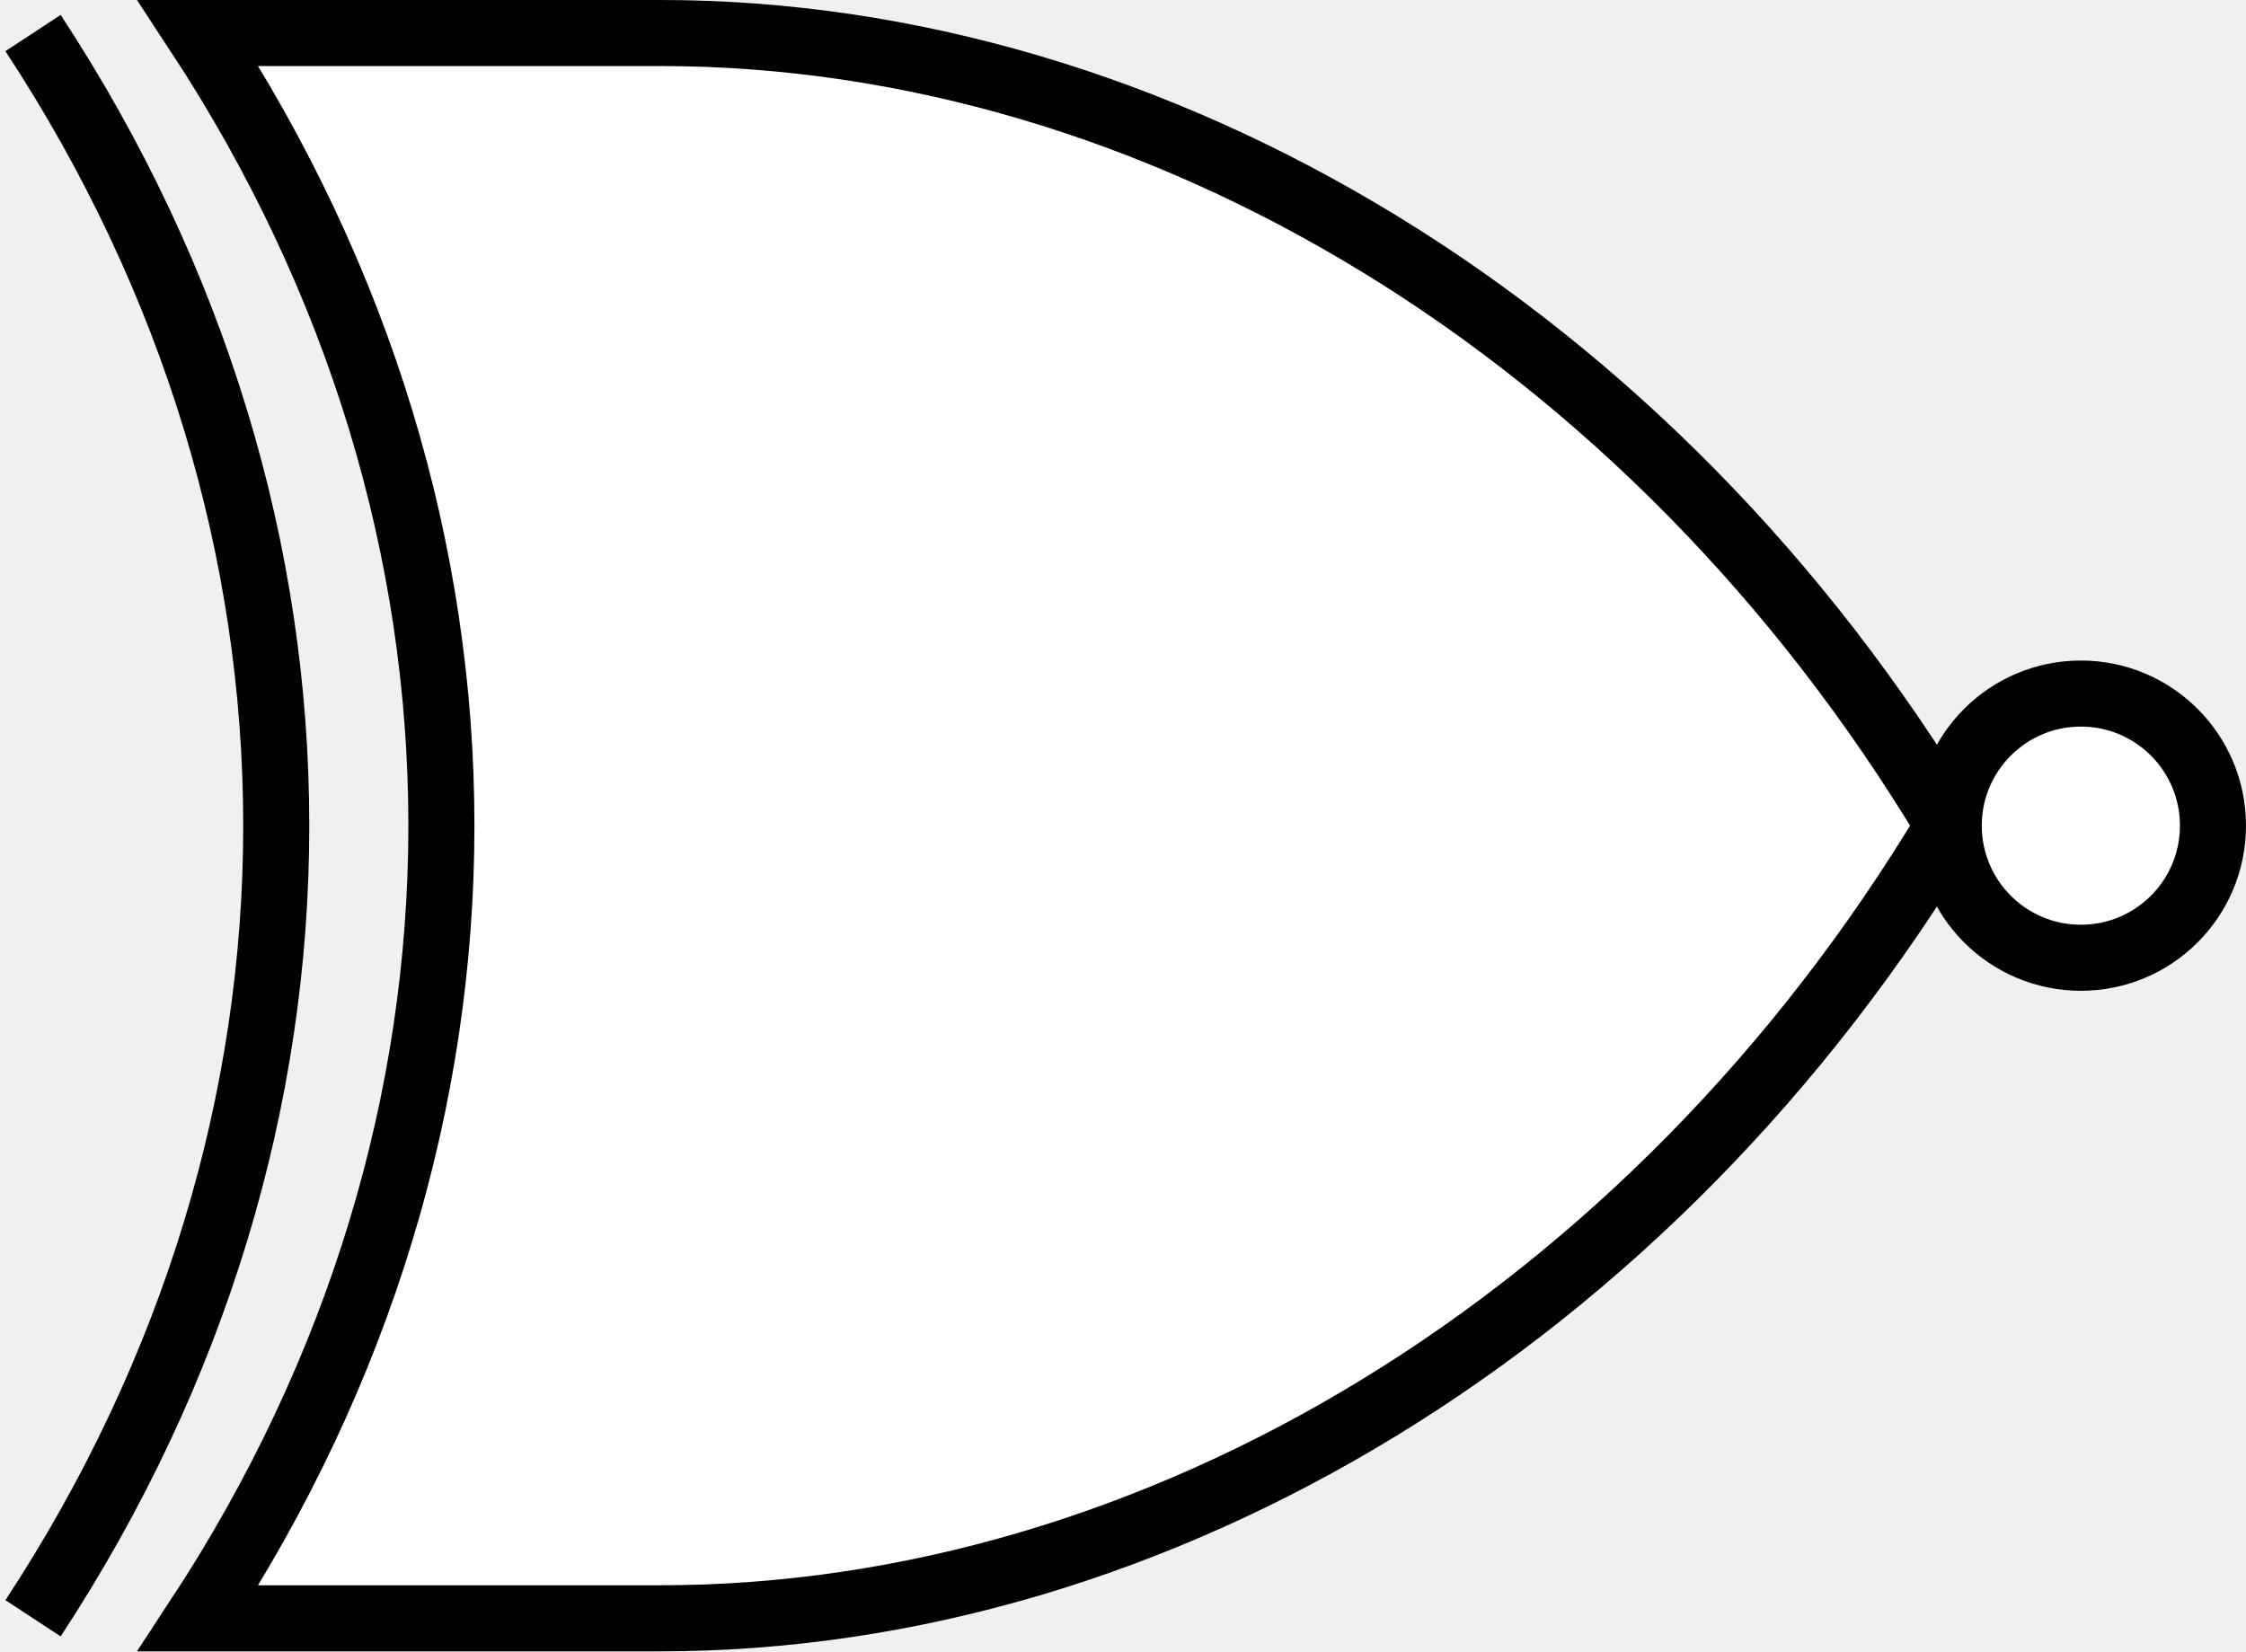
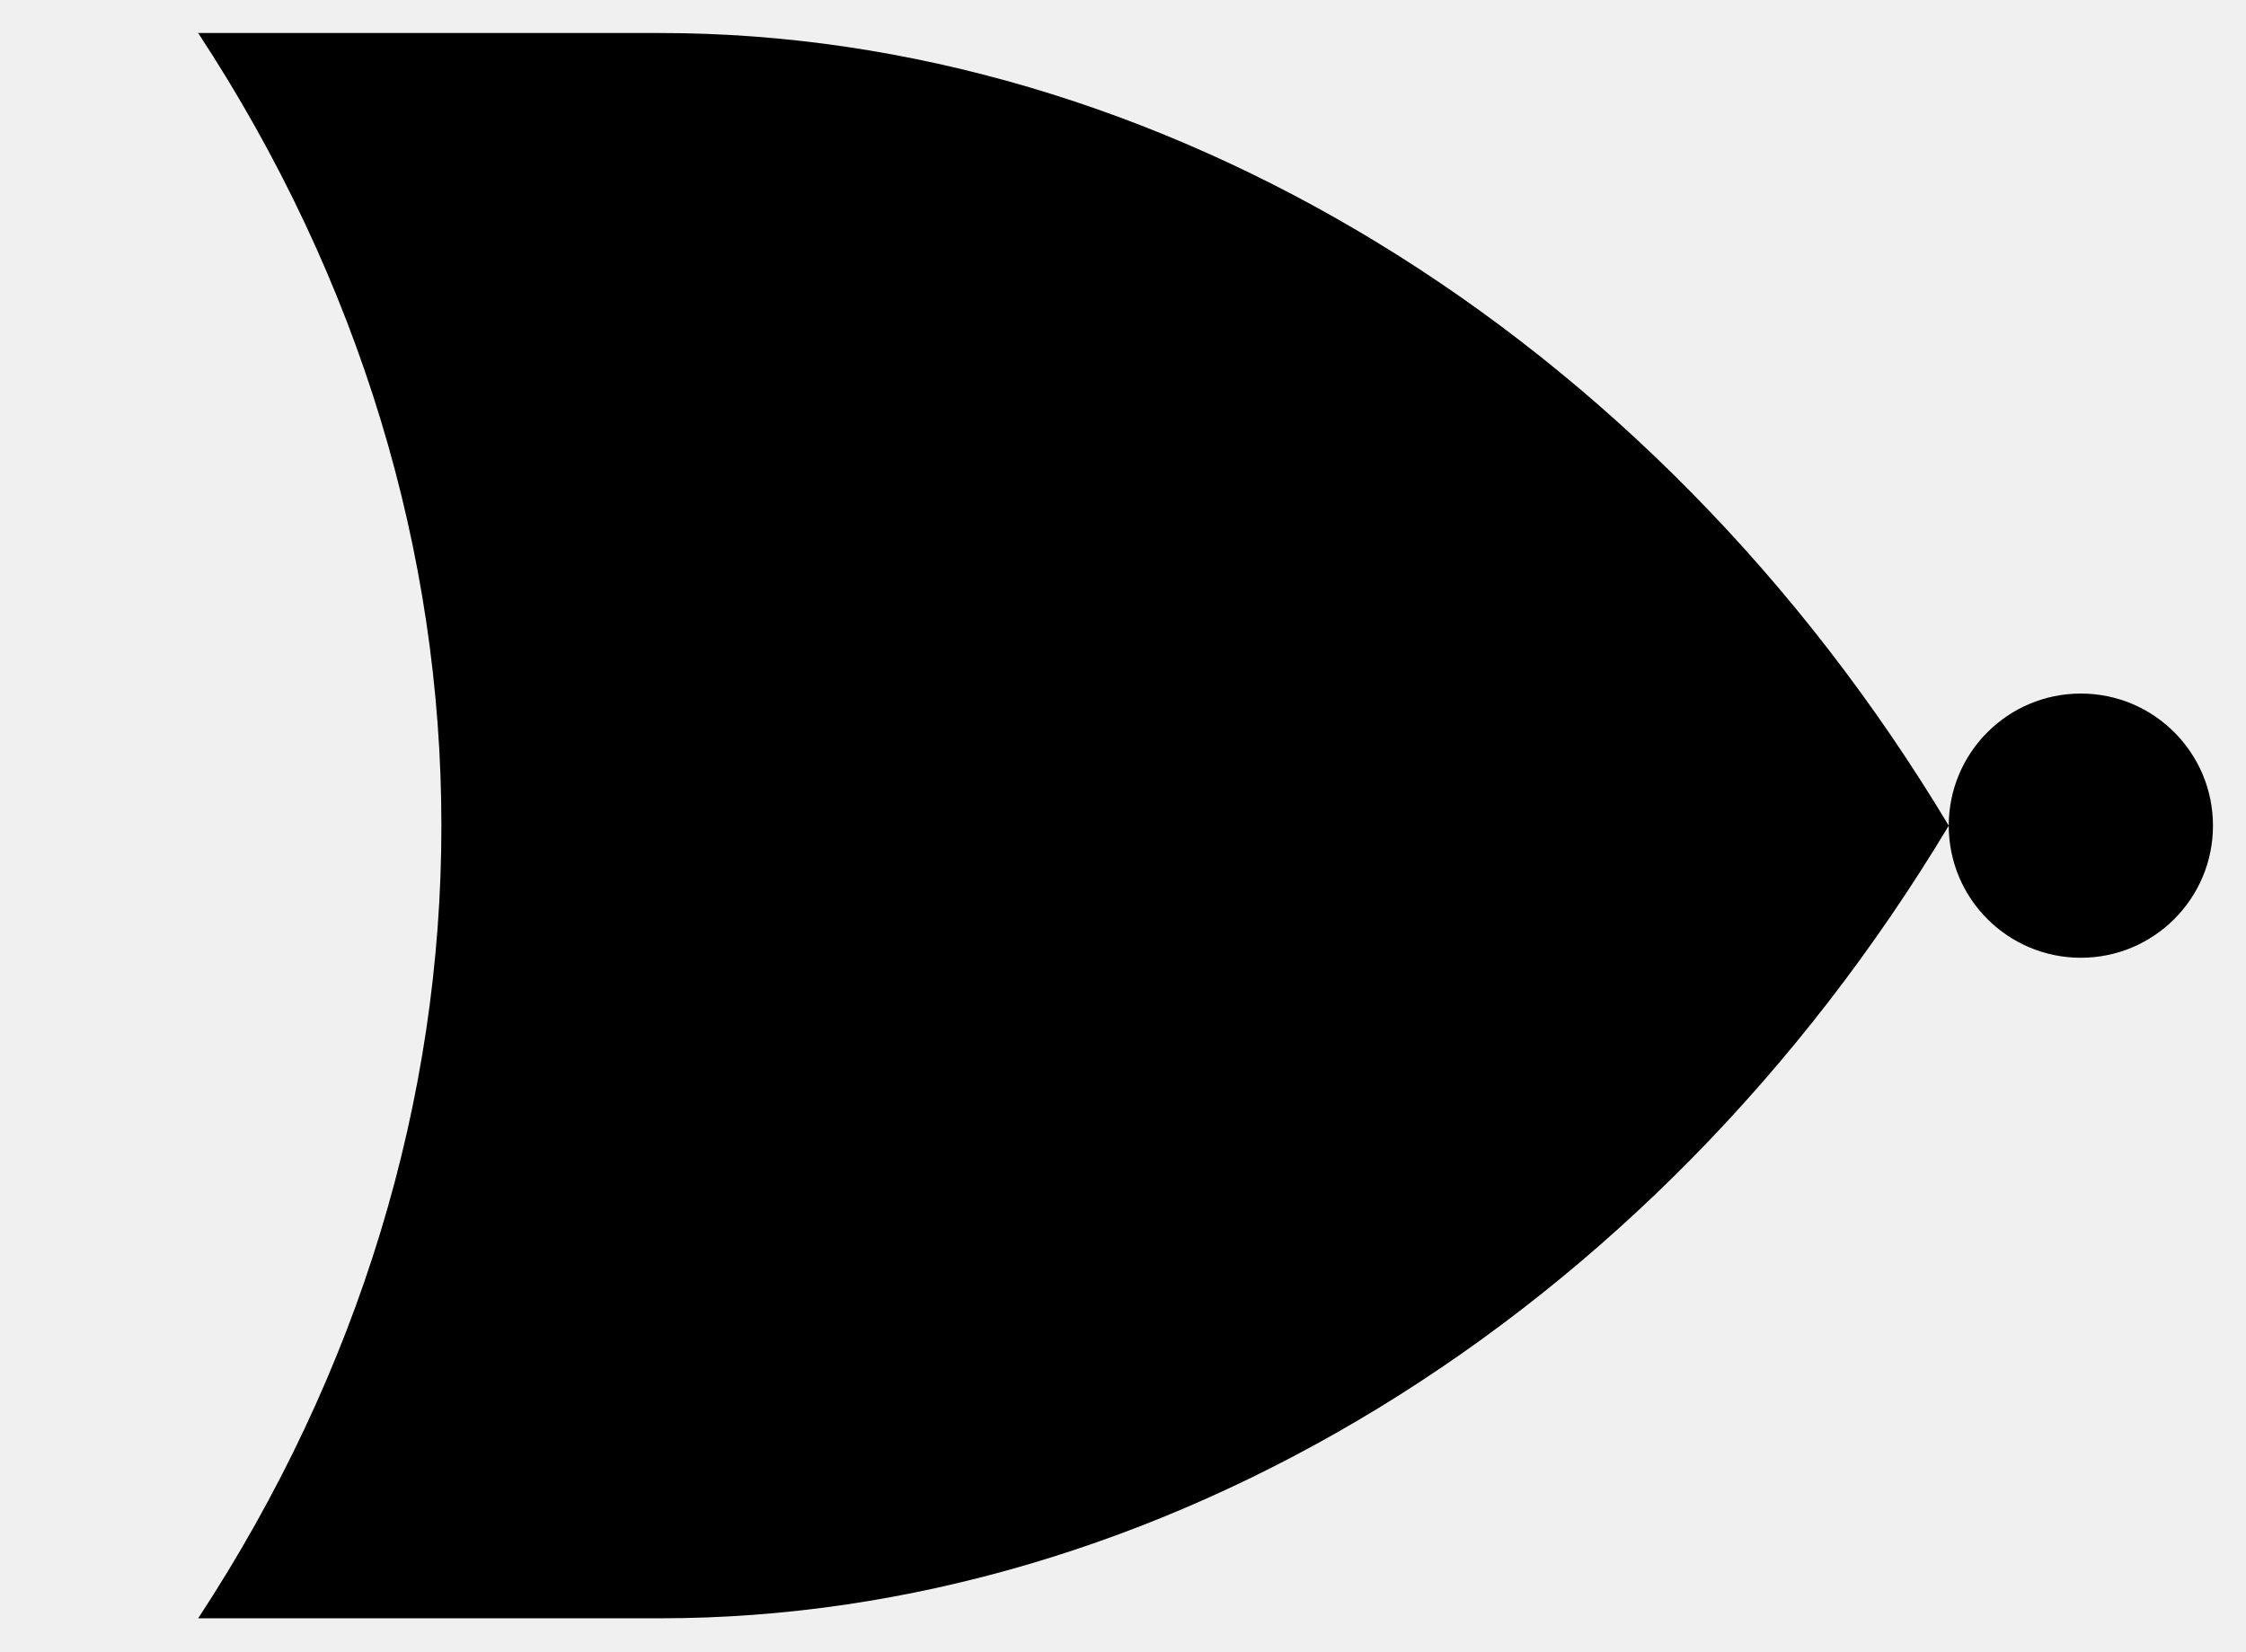
- <svg xmlns="http://www.w3.org/2000/svg" viewBox="0 0 68 50" stroke-width="2" fill="white" stroke="black">
+ <svg xmlns="http://www.w3.org/2000/svg" viewBox="0 0 68 50">
  <path d="M 6 1 L 20 1 C 35 1 50 10 59 25 C 50 40 35 49 20 49 L 6 49 A 60 50 0 0 0 6 1 Z" />
  <path d="M 1 49 A 60 50 0 0 0 1 1" fill="none" />
  <circle cx="63" cy="25" r="4" />
</svg>
